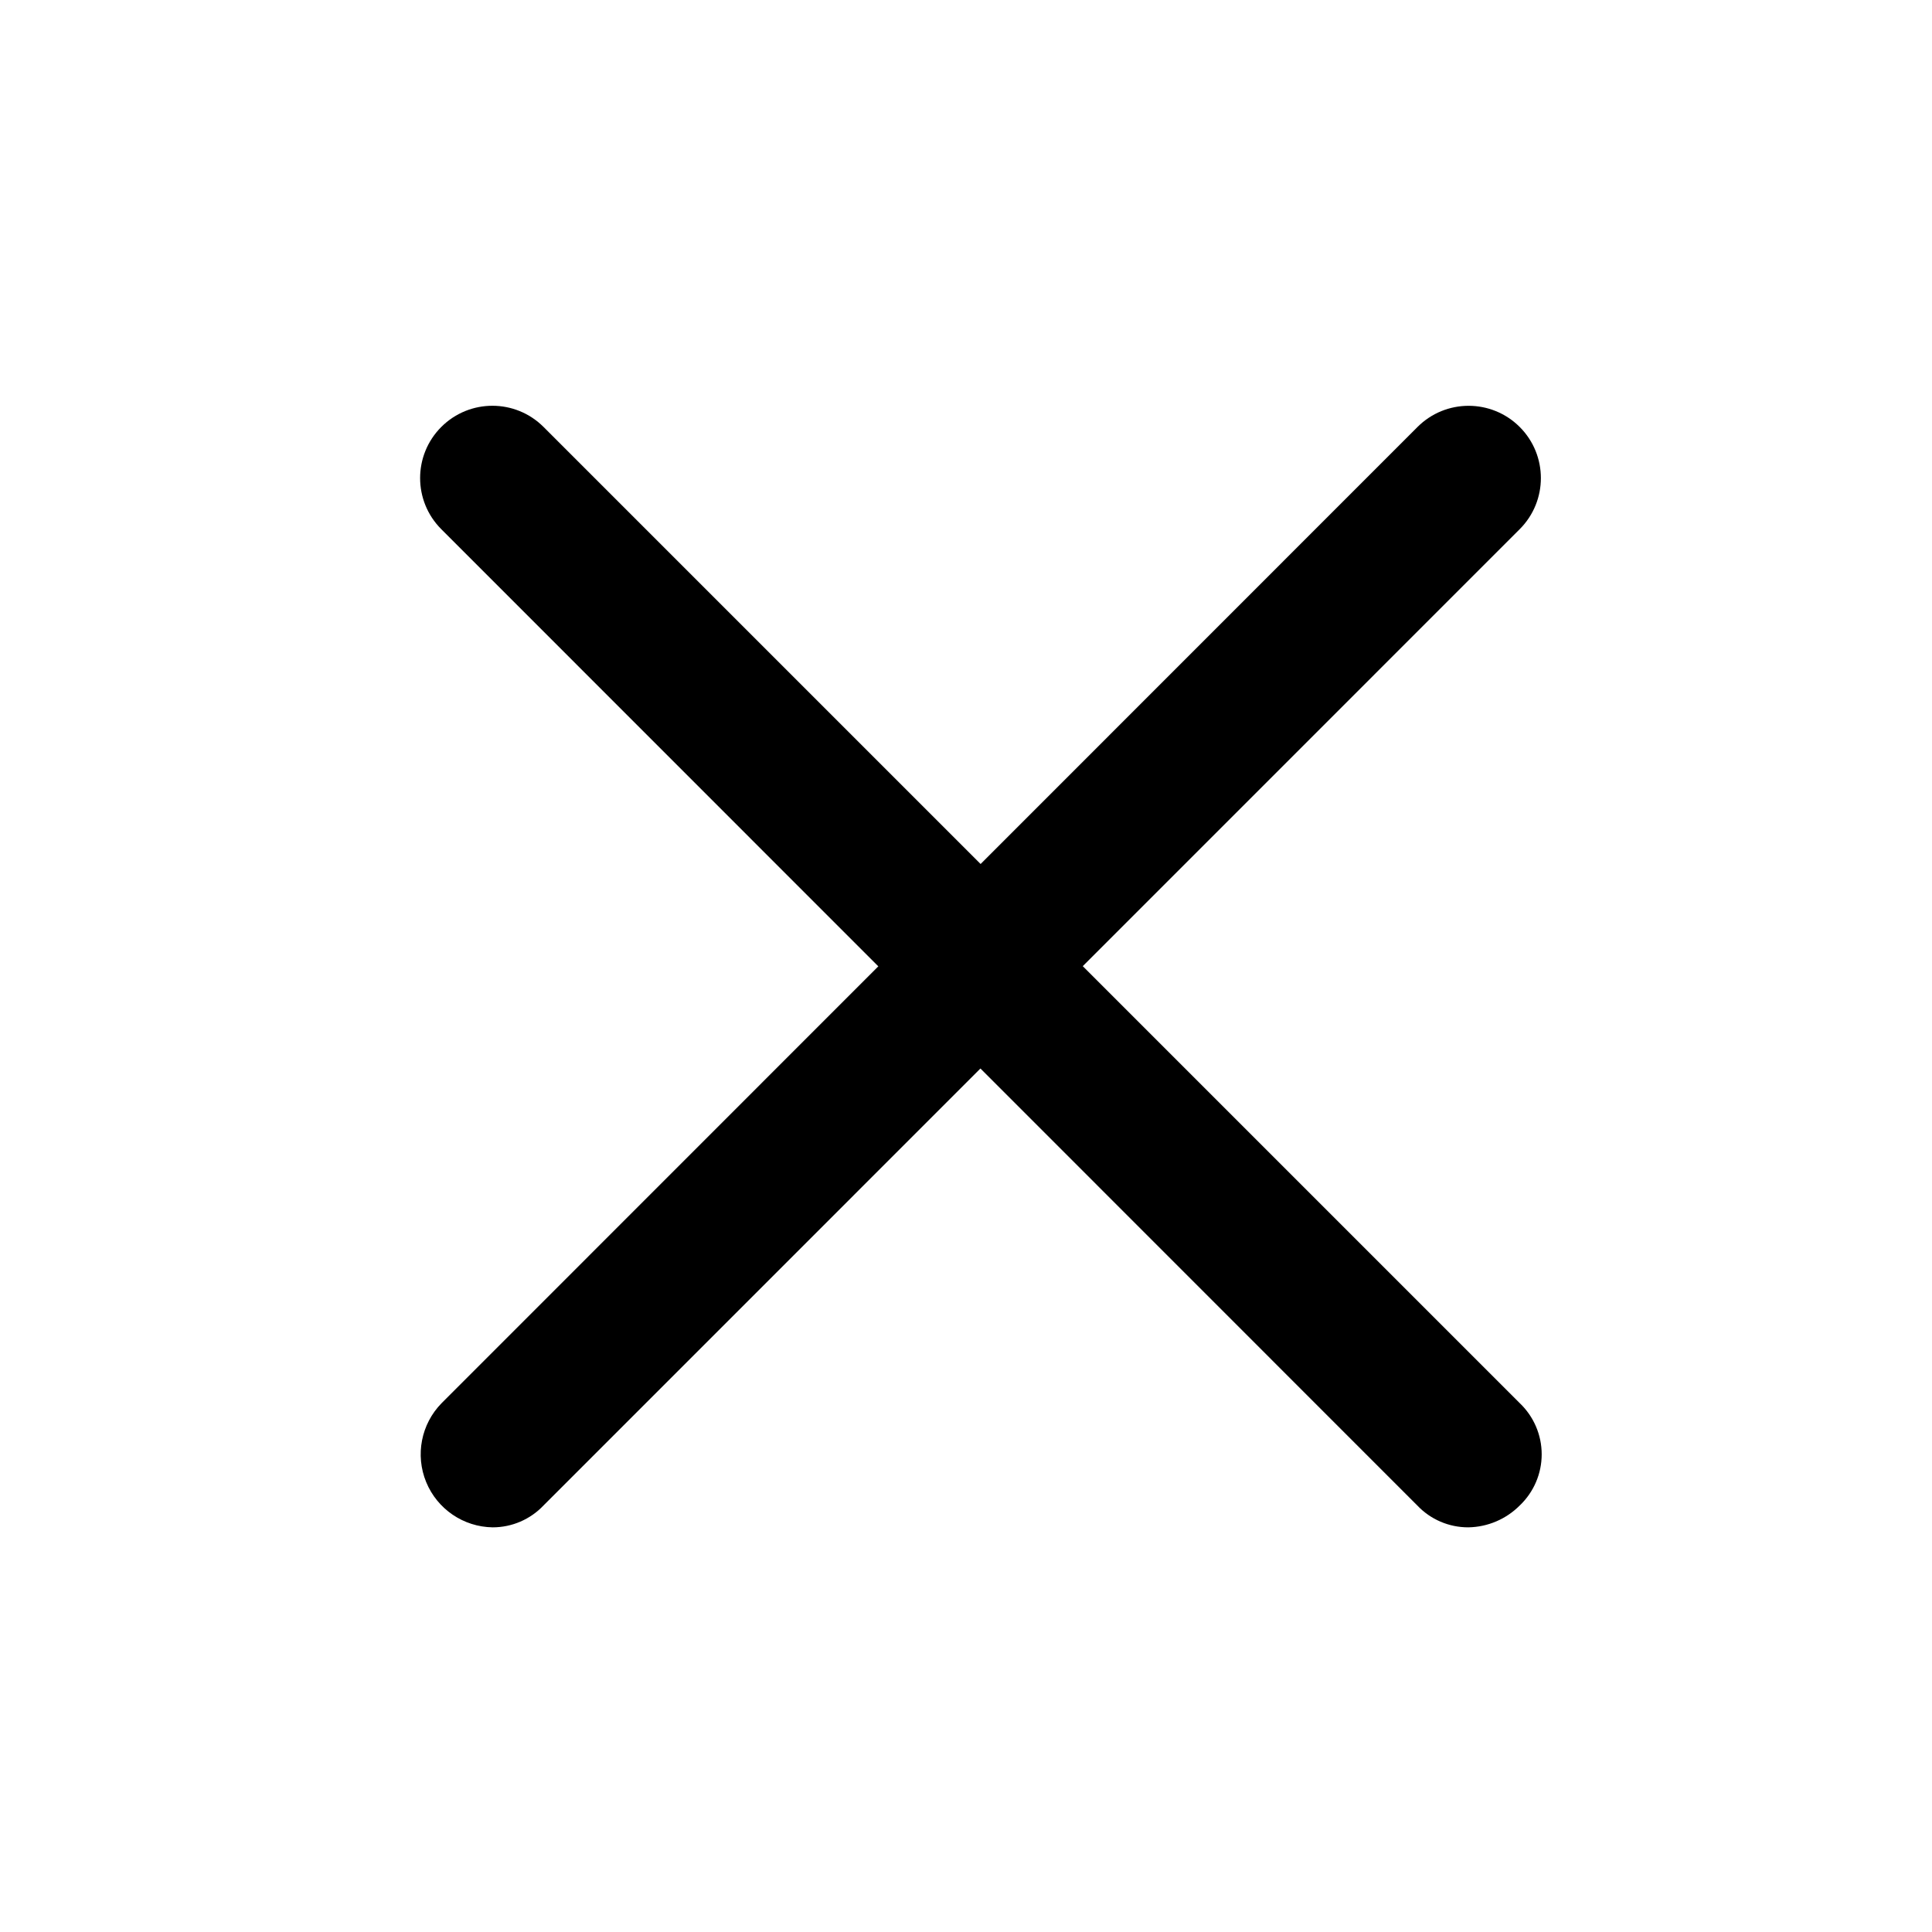
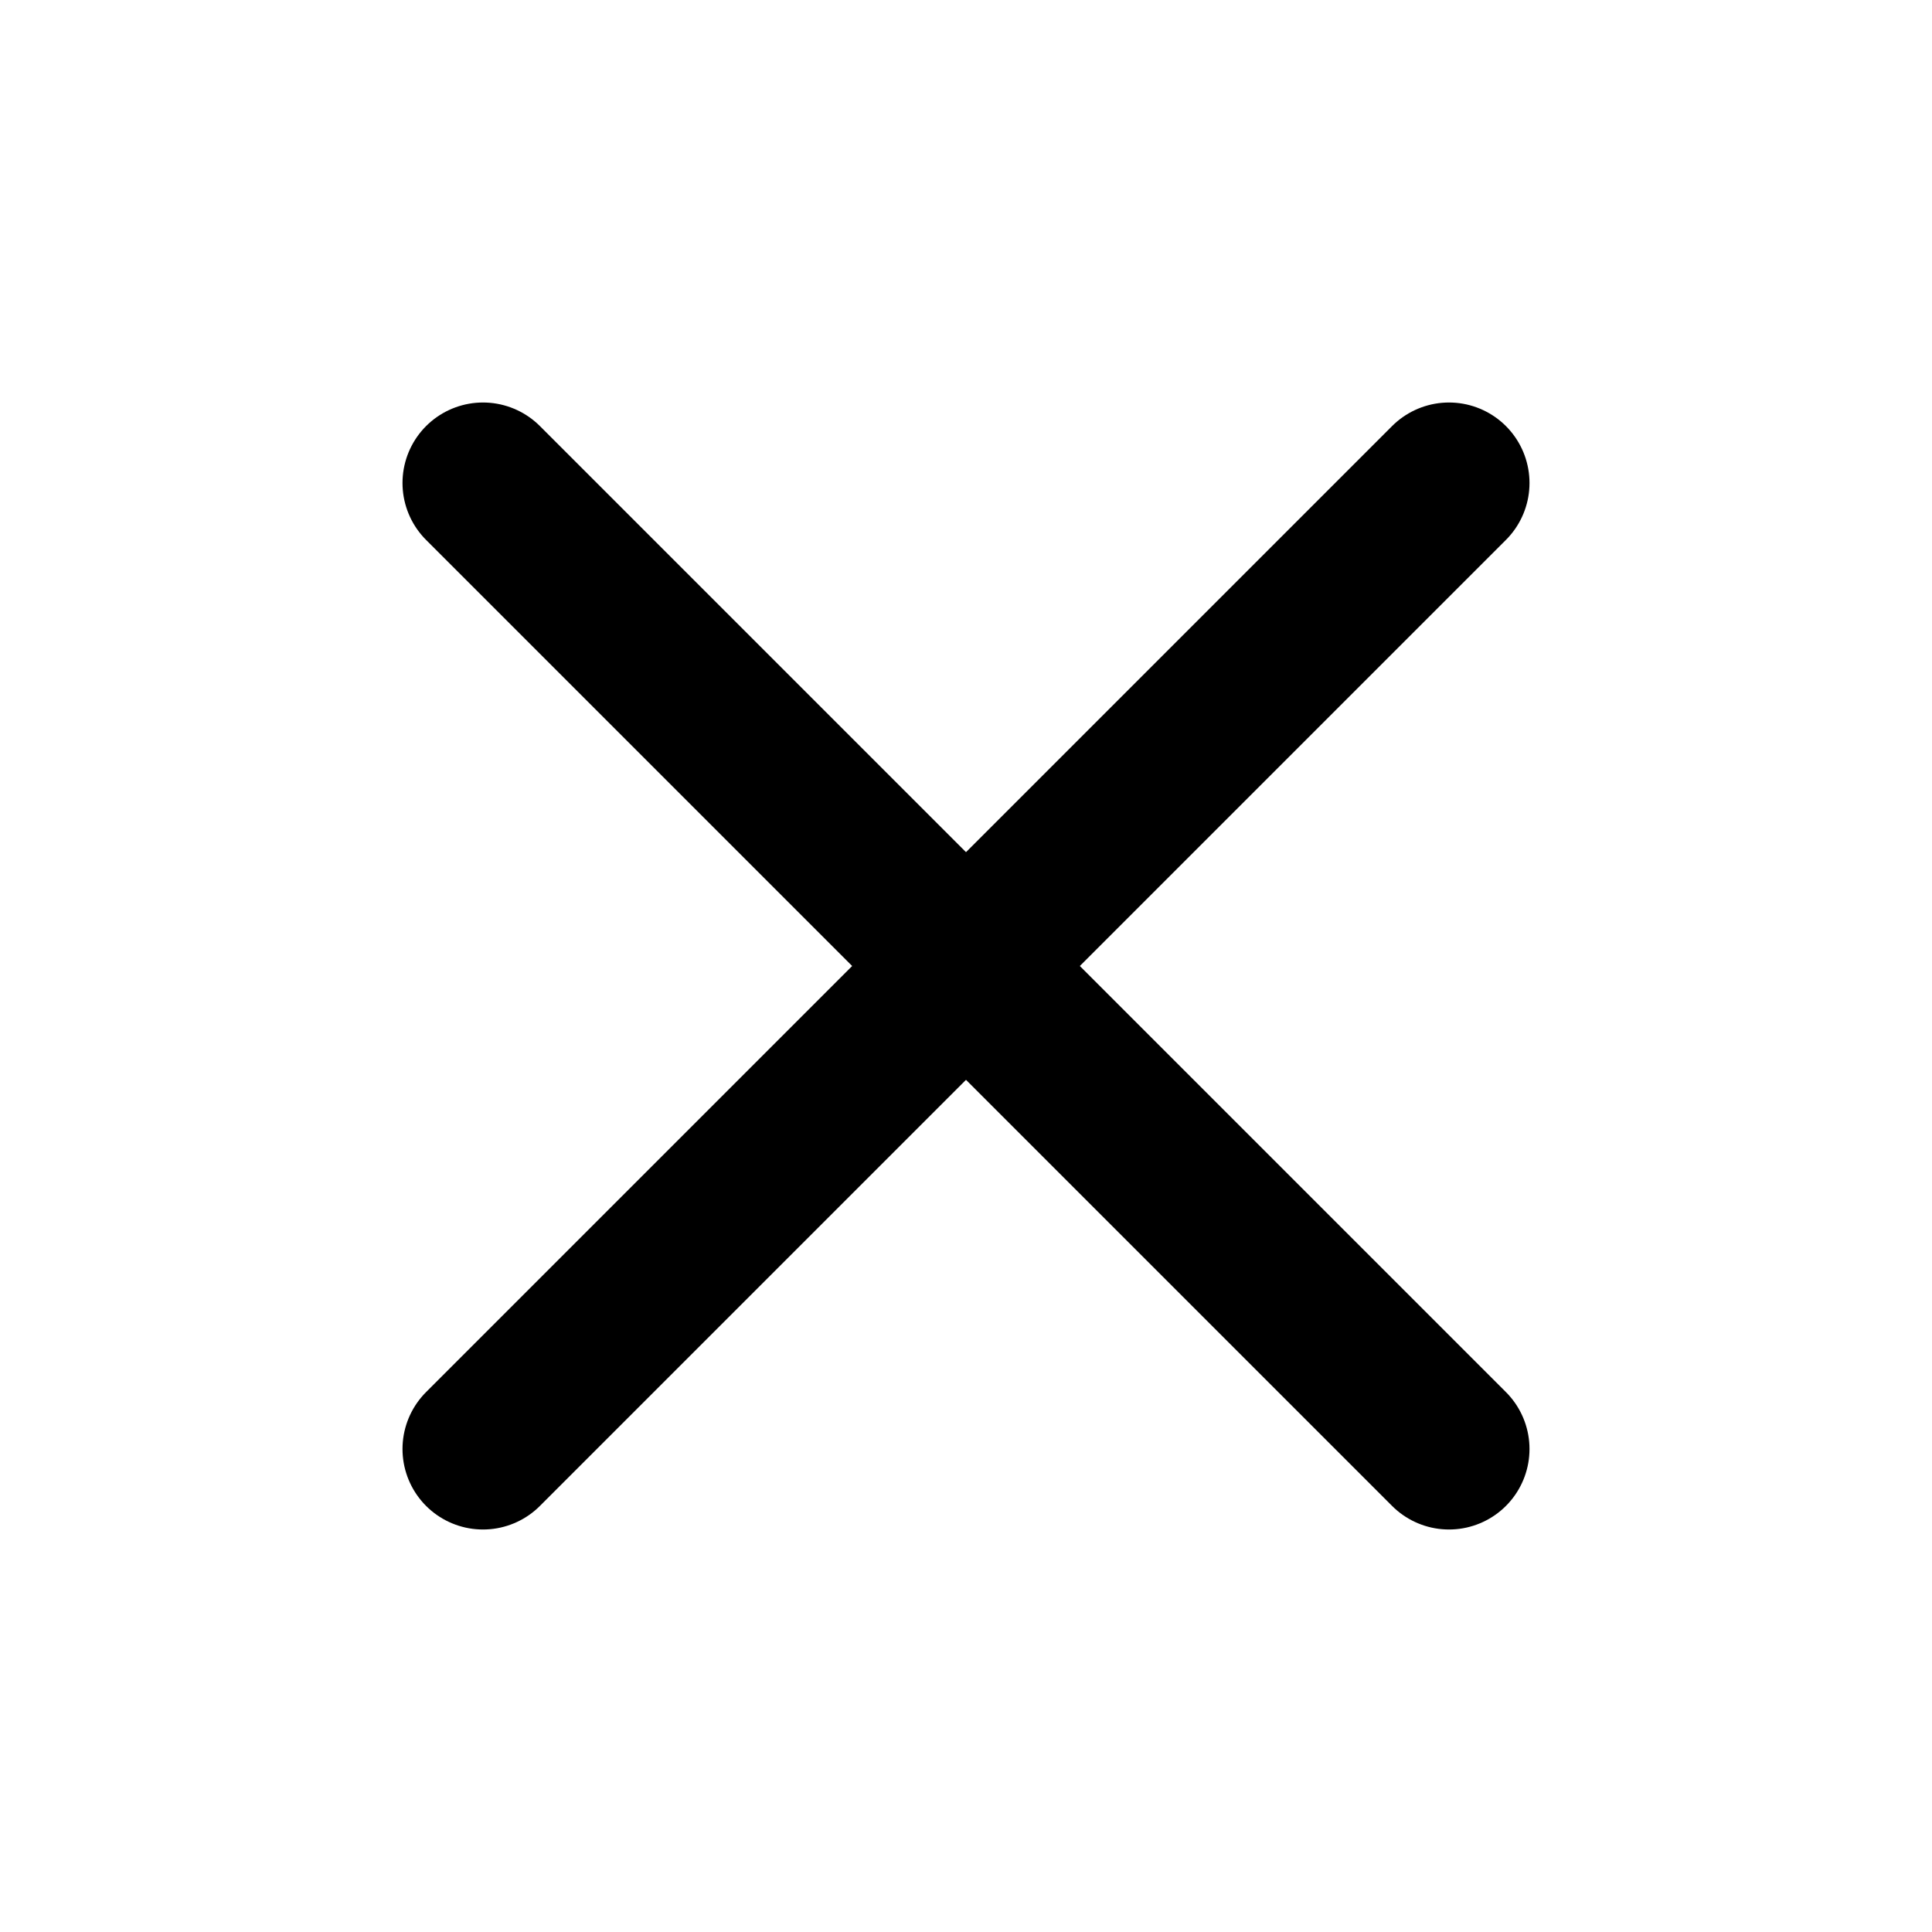
- <svg xmlns="http://www.w3.org/2000/svg" t="1719819670992" class="icon" viewBox="0 0 1024 1024" version="1.1" p-id="1235" width="200" height="200">
-   <path d="M261.12 809.523a38.707 38.707 0 0 1-27.085-65.792L751.309 226.304a38.298 38.298 0 0 1 54.17 54.17L288.102 797.901a37.12 37.12 0 0 1-26.982 11.622z" p-id="1236" />
-   <path d="M778.24 809.523a37.12 37.12 0 0 1-27.085-11.622L233.882 280.474A38.298 38.298 0 0 1 288.102 226.304l517.427 517.427a37.427 37.427 0 0 1 0 54.17 39.373 39.373 0 0 1-27.29 11.622z" p-id="1237" />
+ <svg xmlns="http://www.w3.org/2000/svg" width="24" height="24" viewBox="0 0 24 24" fill="none" stroke="currentColor" stroke-width="2" stroke-linecap="round" stroke-linejoin="round" class="lucide lucide-x-icon lucide-x">
+   <path d="M18 6 6 18" />
+   <path d="m6 6 12 12" />
</svg>
